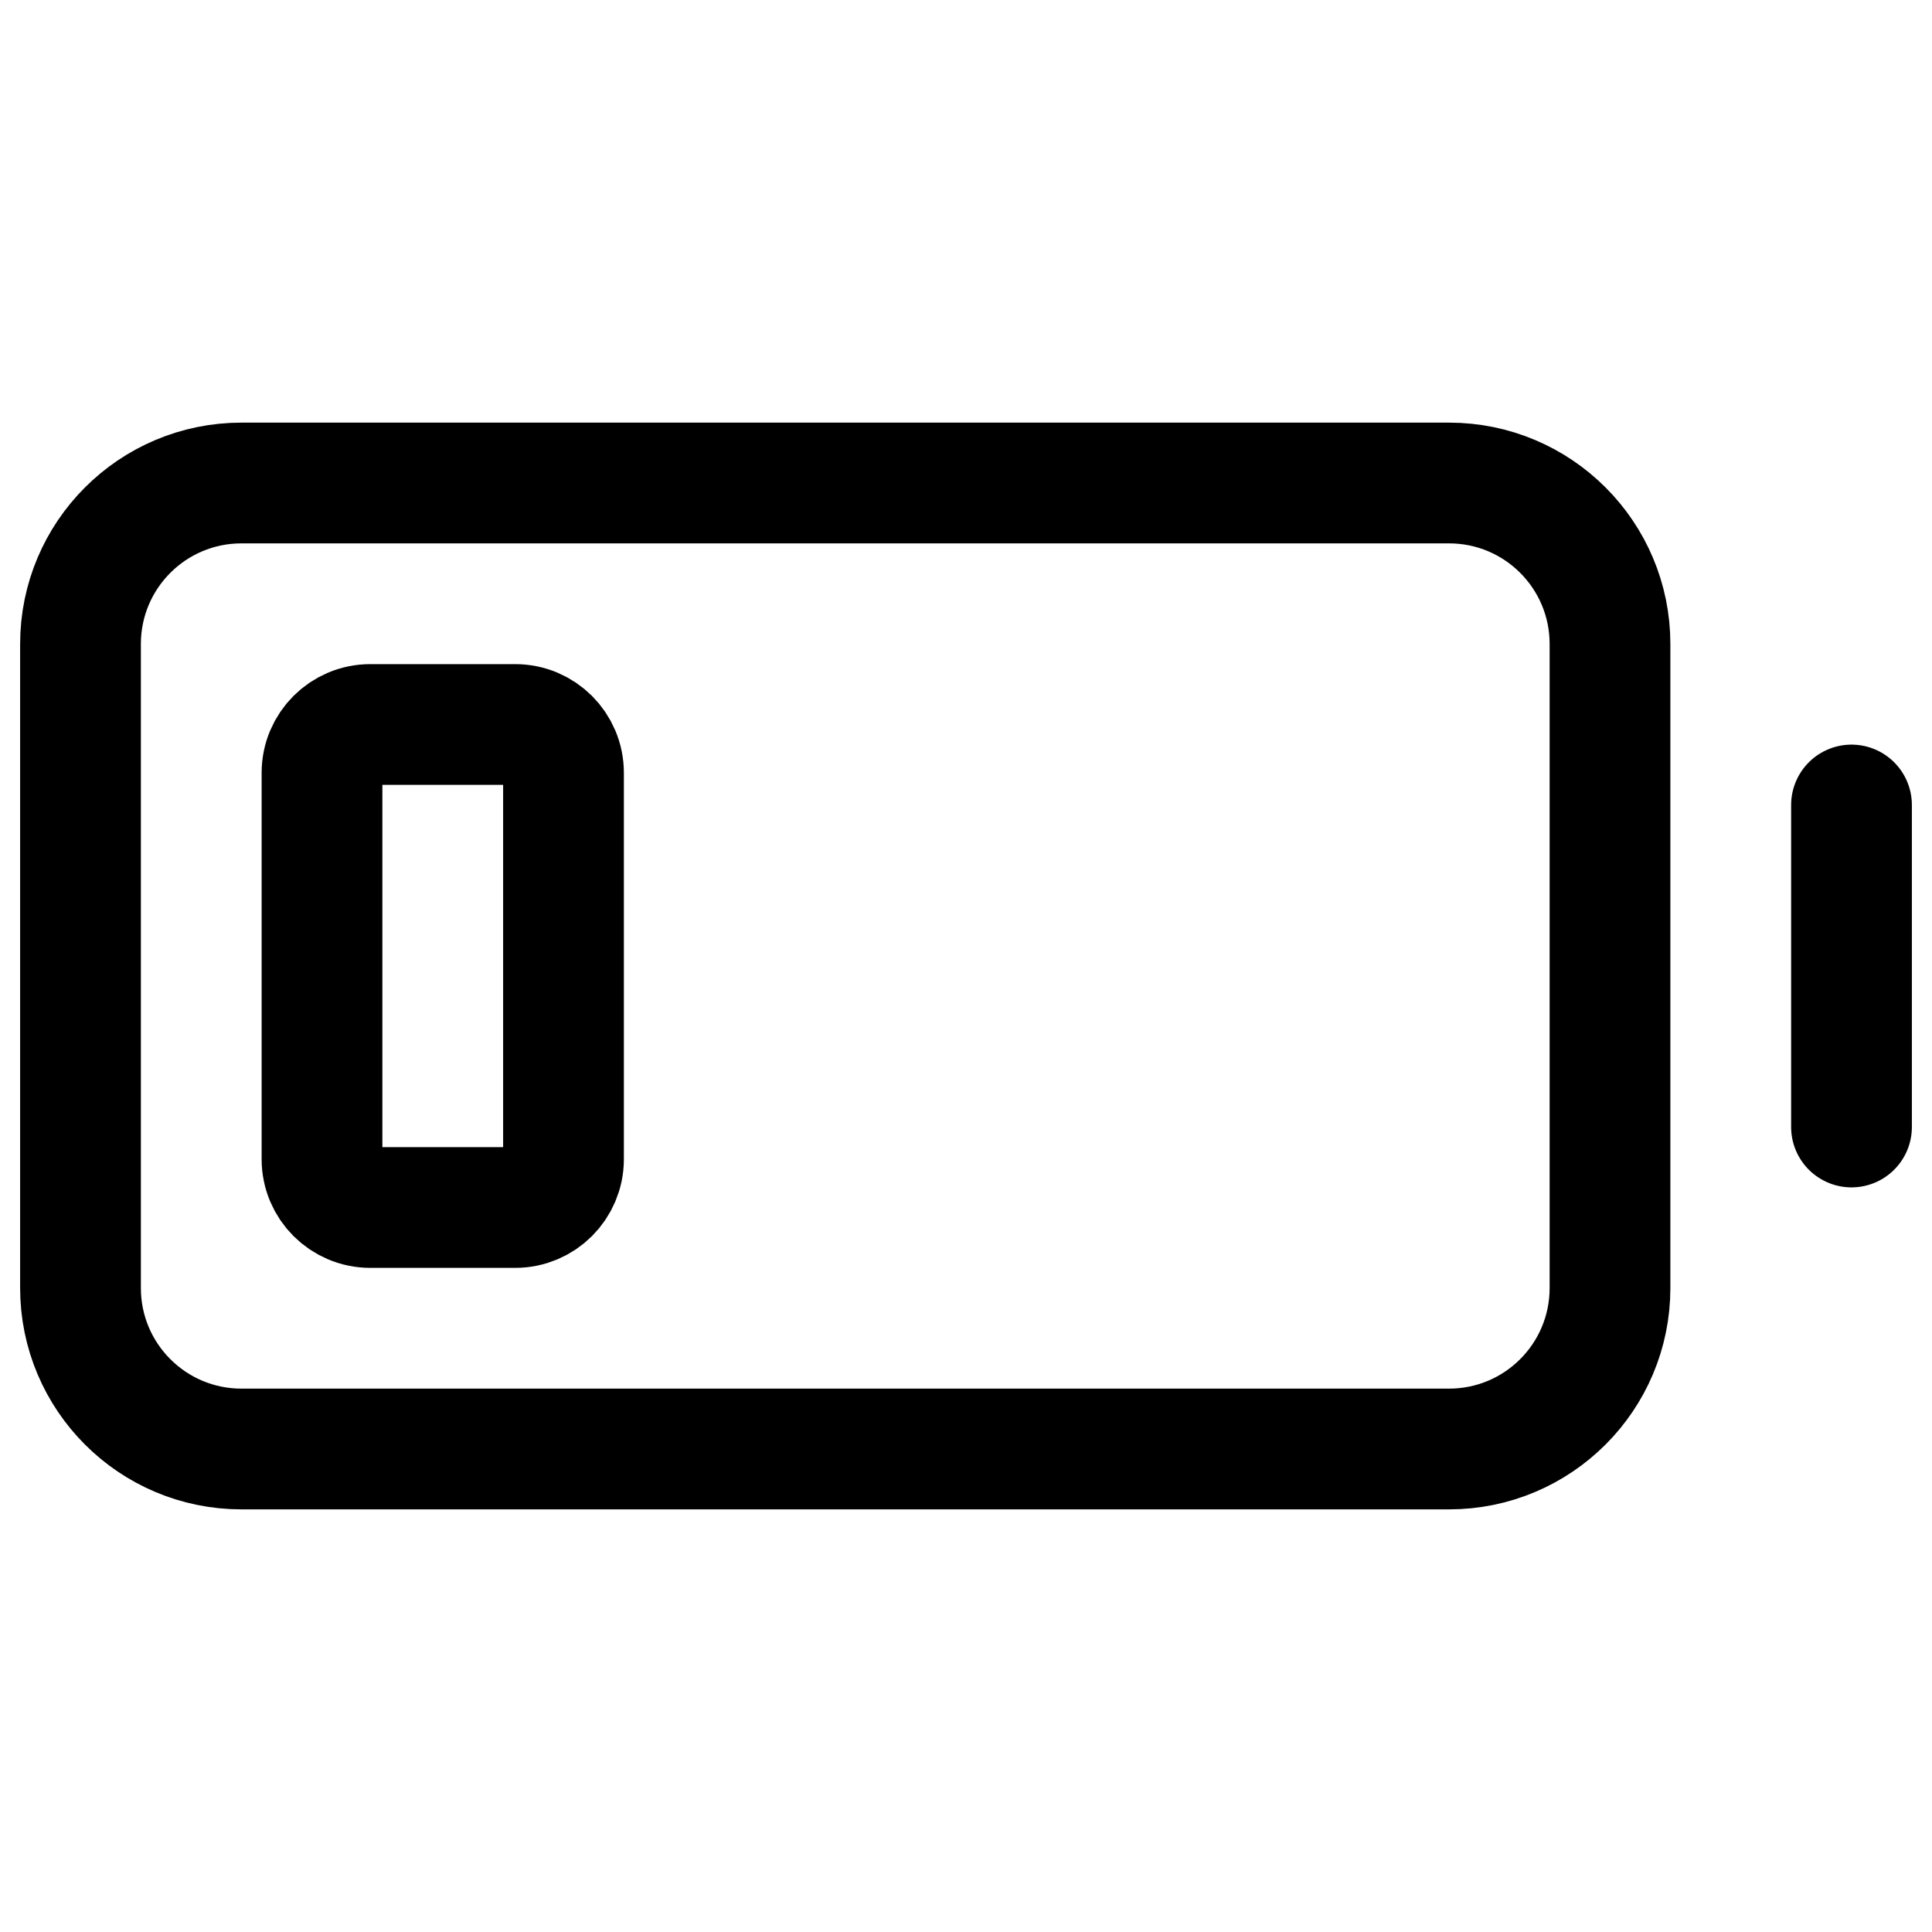
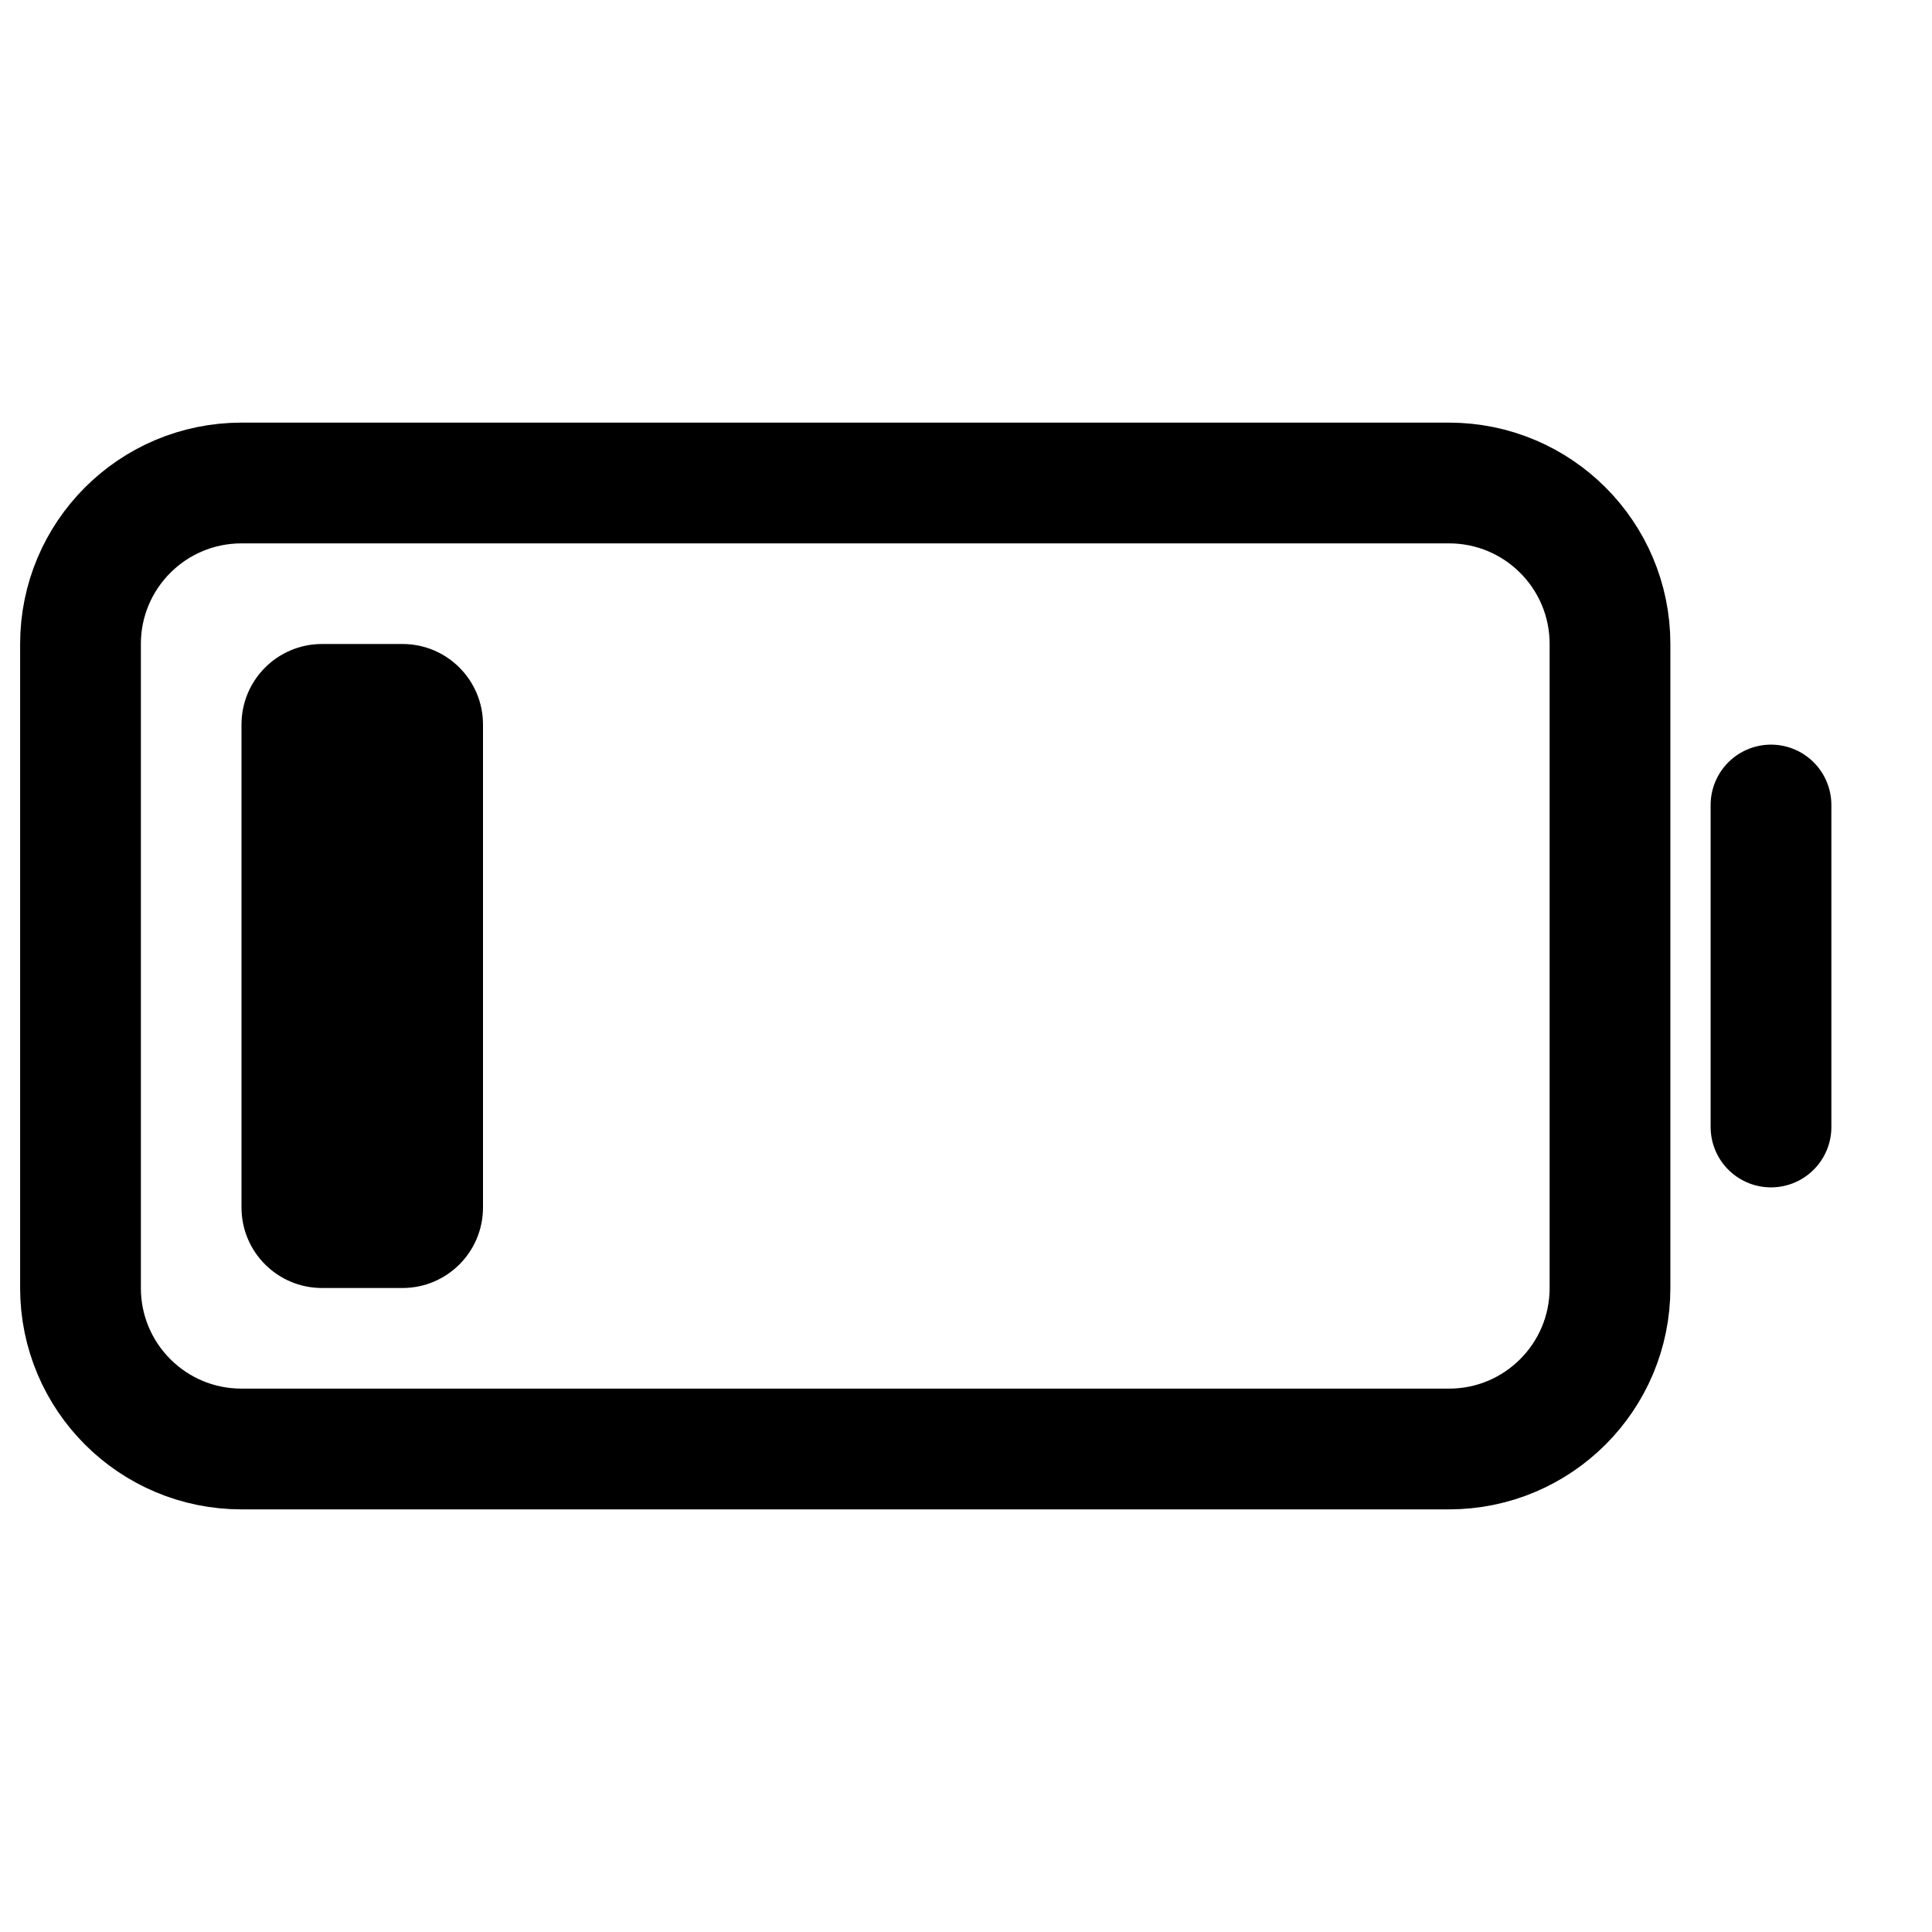
<svg xmlns="http://www.w3.org/2000/svg" width="24" height="24" viewBox="0 0 24 24" fill="none">
-   <rect width="24" height="24" fill="white" />
-   <path d="M23 10V14" stroke="black" stroke-width="1.5" stroke-linecap="round" stroke-linejoin="round" />
-   <path d="M1 16V8C1 6.895 1.895 6 3 6H18C19.105 6 20 6.895 20 8V16C20 17.105 19.105 18 18 18H3C1.895 18 1 17.105 1 16Z" stroke="black" stroke-width="1.5" />
-   <path d="M4 14.4V9.6C4 9.269 4.269 9 4.6 9H6.4C6.731 9 7 9.269 7 9.6V14.4C7 14.731 6.731 15 6.4 15H4.6C4.269 15 4 14.731 4 14.4Z" stroke="black" stroke-width="1.5" />
+   <g clip-path="url(#clip0_1_6553)">
+     <path d="M24 0H0V24H24V0Z" fill="white" />
+     <path d="M22 10V14" stroke="black" stroke-width="1.5" stroke-linecap="round" stroke-linejoin="round" />
+     <path d="M1 16V8C1 6.895 1.895 6 3 6H18C19.105 6 20 6.895 20 8V16C20 17.105 19.105 18 18 18H3C1.895 18 1 17.105 1 16Z" stroke="black" stroke-width="1.5" />
+     <rect x="3" y="8" width="3" height="8" rx="1" fill="black" />
+   </g>
+   <defs>
+     <clipPath id="clip0_1_6553">
+       <rect width="24" height="24" fill="white" />
+     </clipPath>
+   </defs>
</svg>
